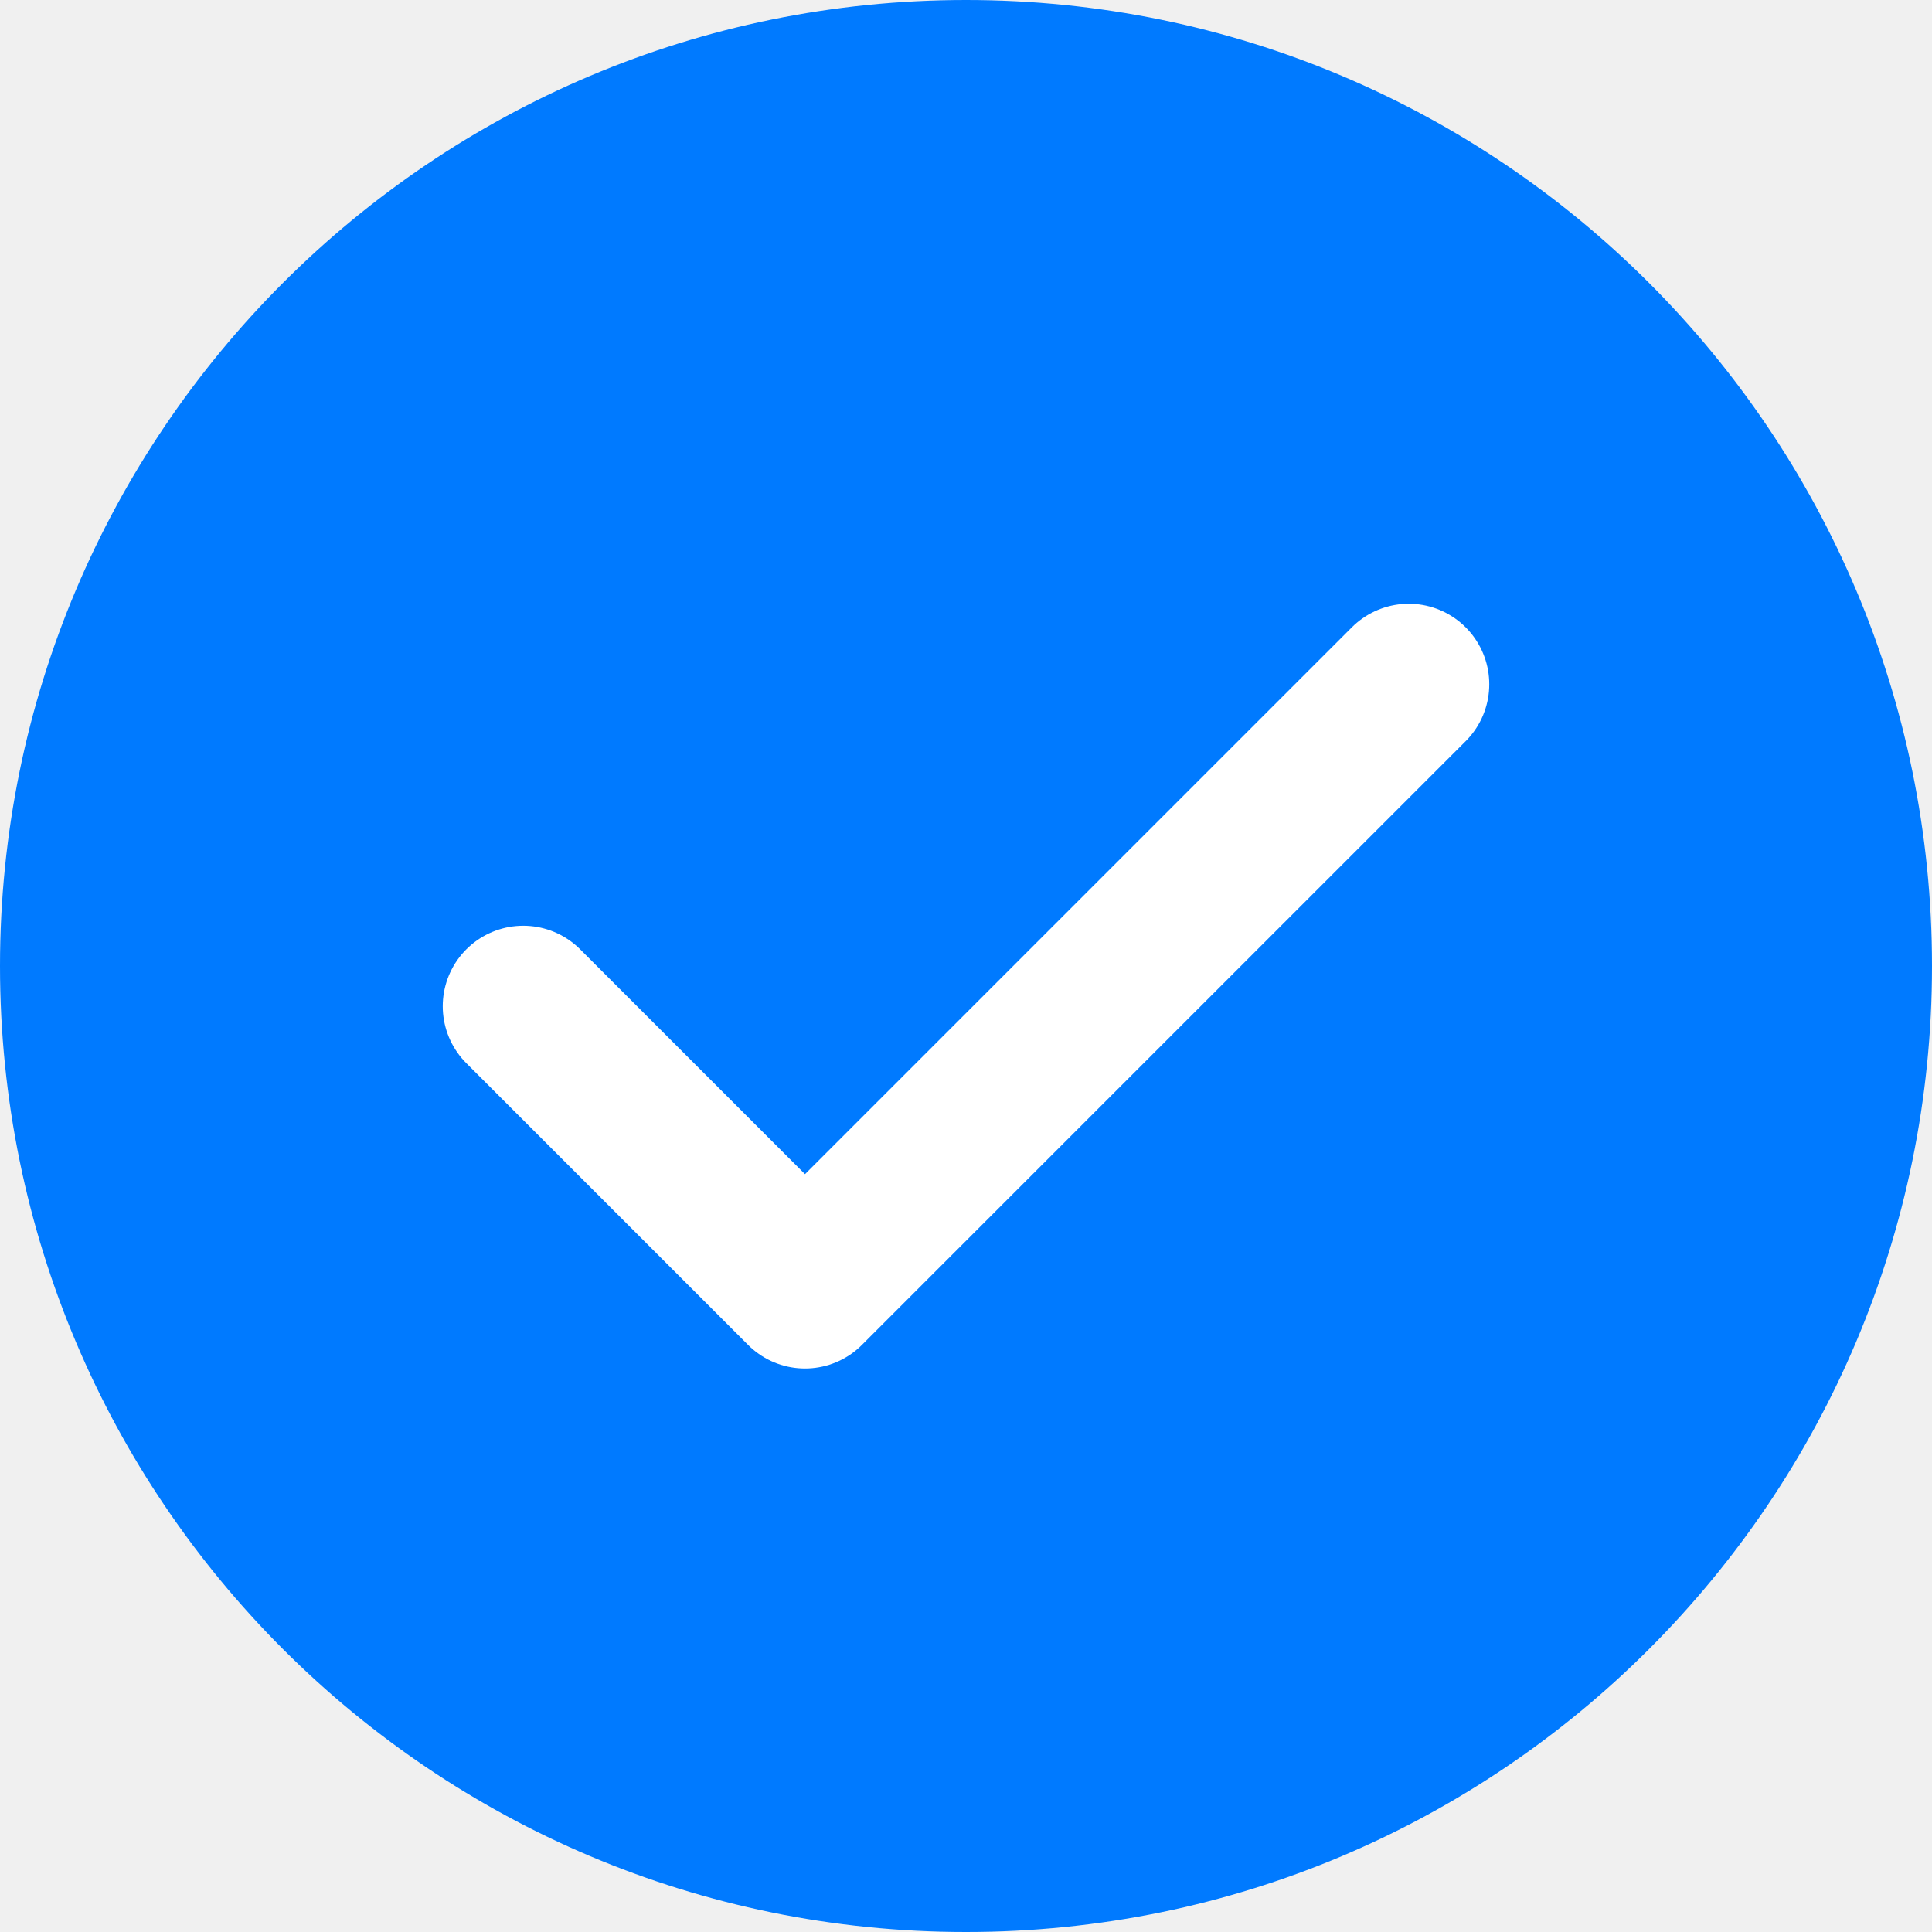
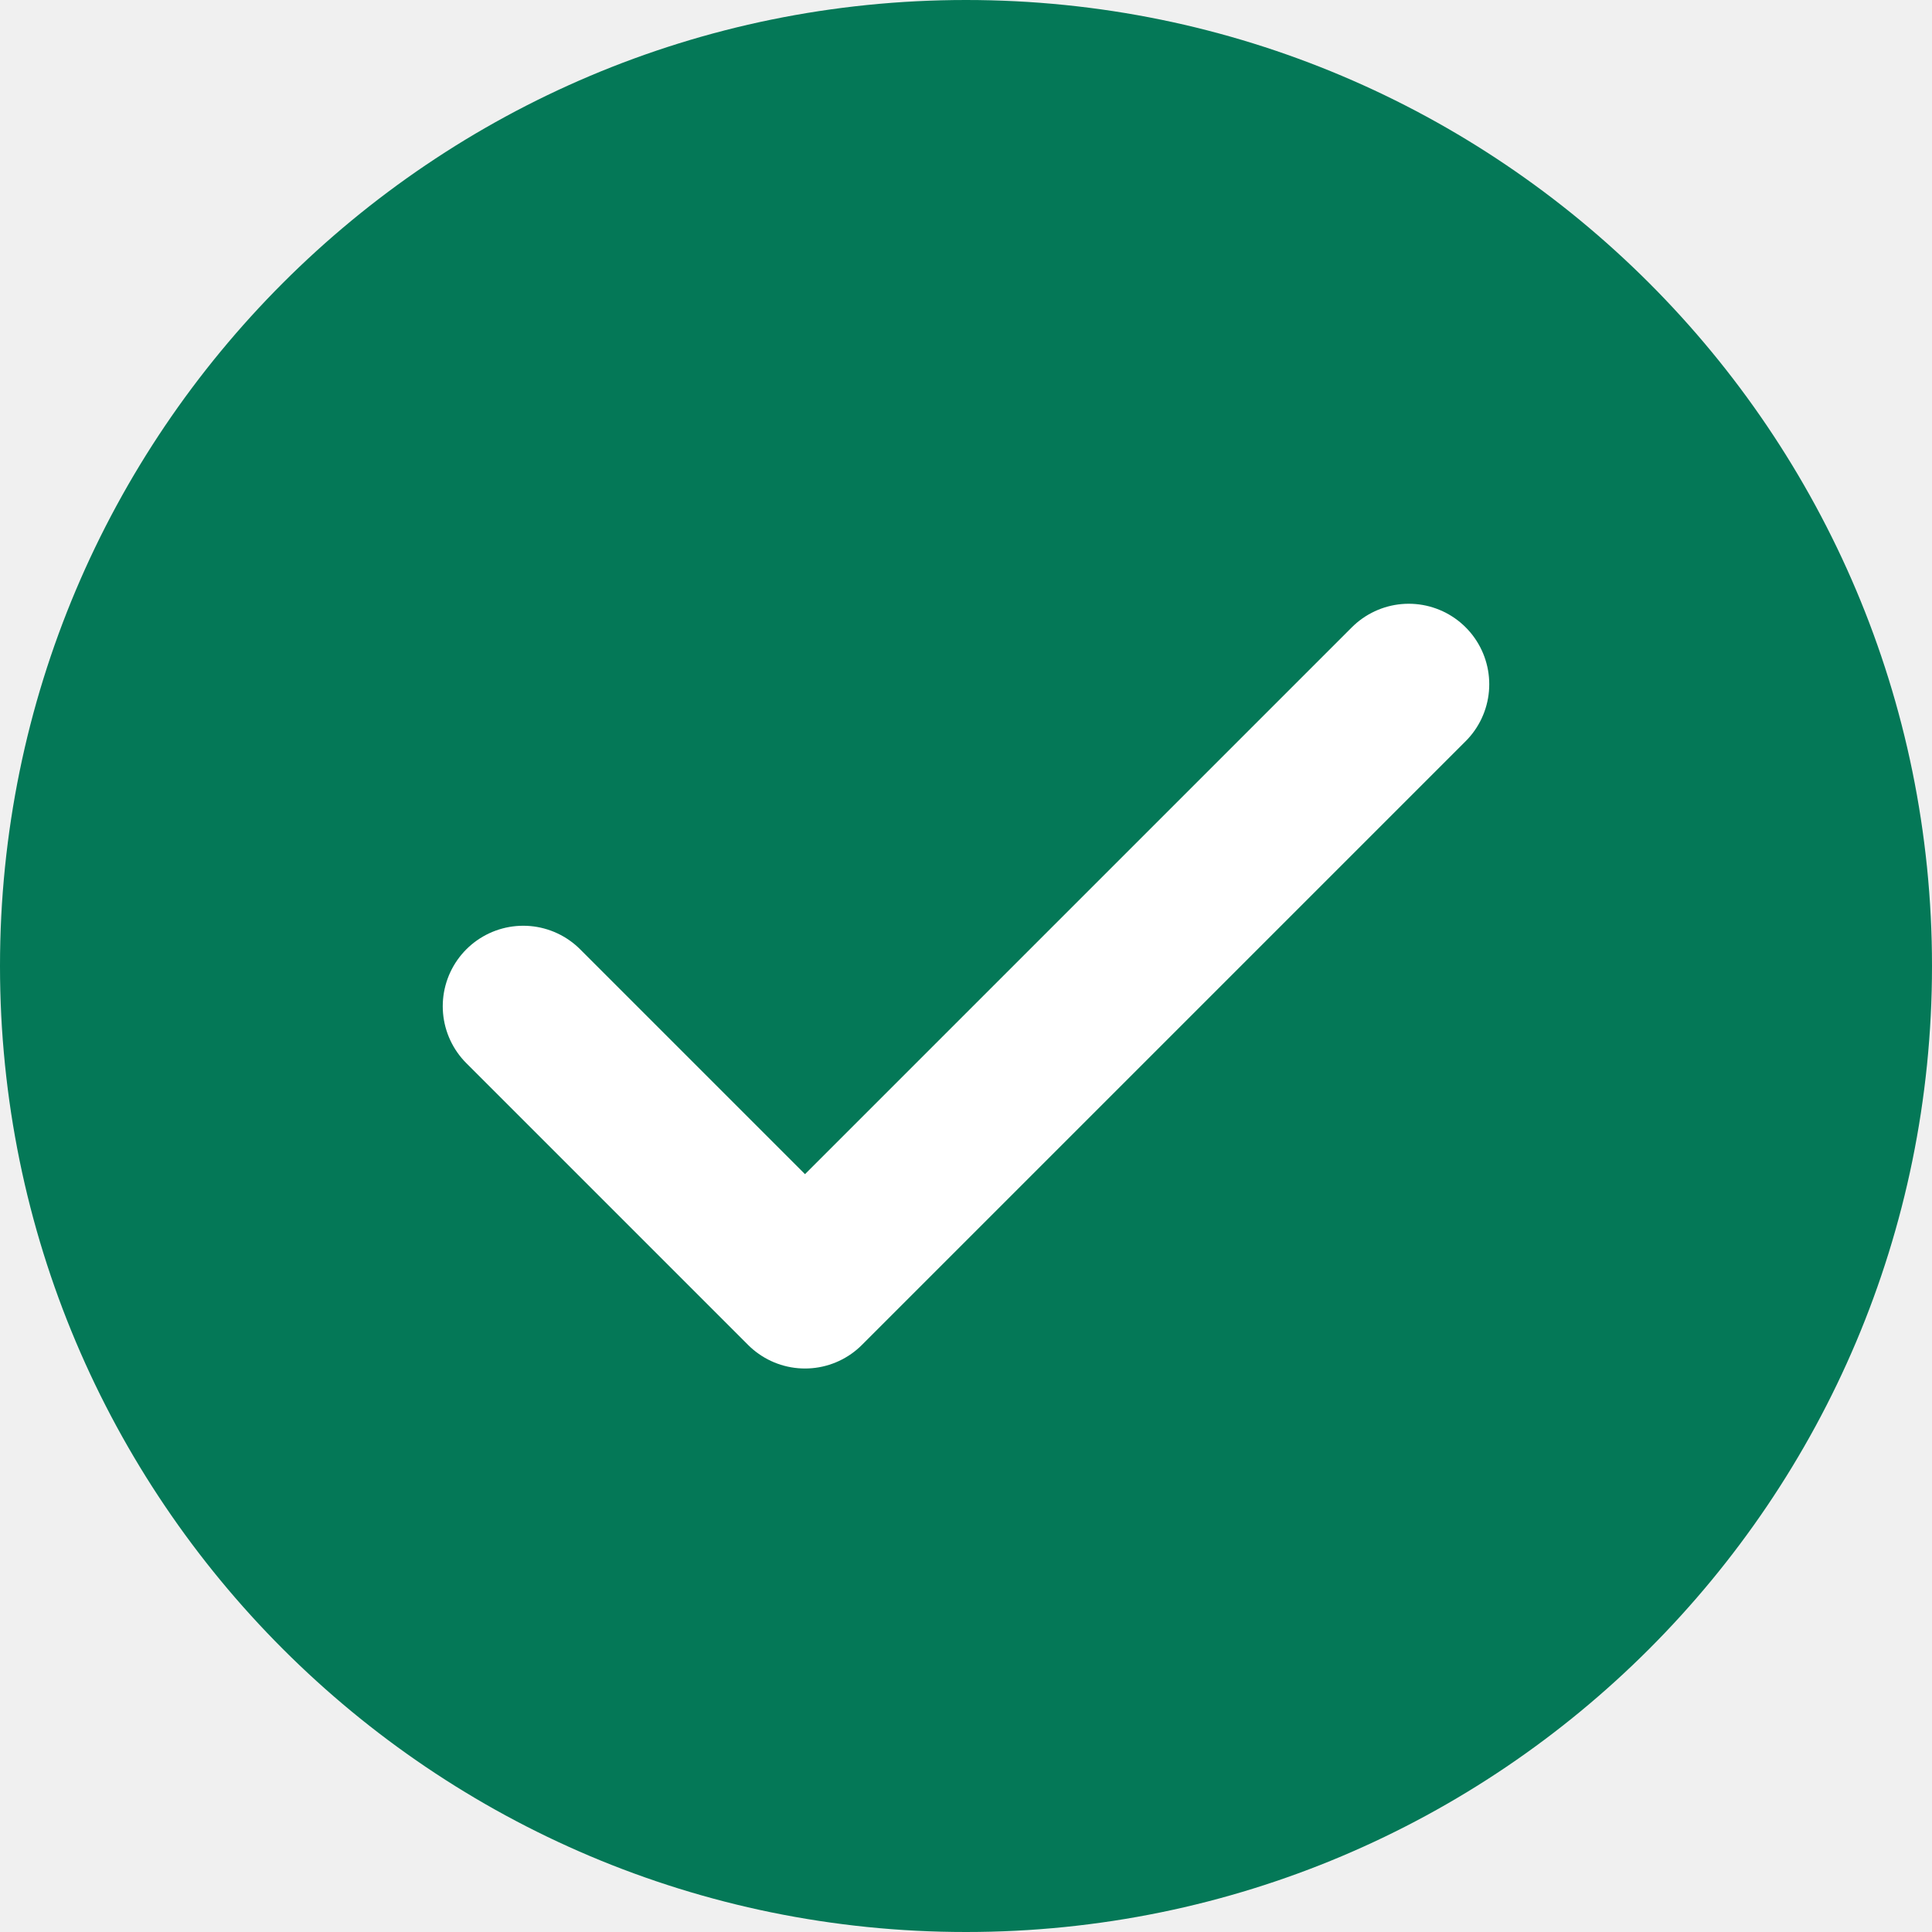
<svg xmlns="http://www.w3.org/2000/svg" width="24" height="24" viewBox="0 0 24 24" fill="none">
-   <circle cx="12" cy="12" r="12" fill="#007AFF" />
+   <circle cx="12" cy="12" r="12" fill="#047857" />
  <path d="M6.5 12.5L10 16L17.5 8.5" stroke="white" stroke-width="2" stroke-linecap="round" stroke-linejoin="round" />
</svg>
